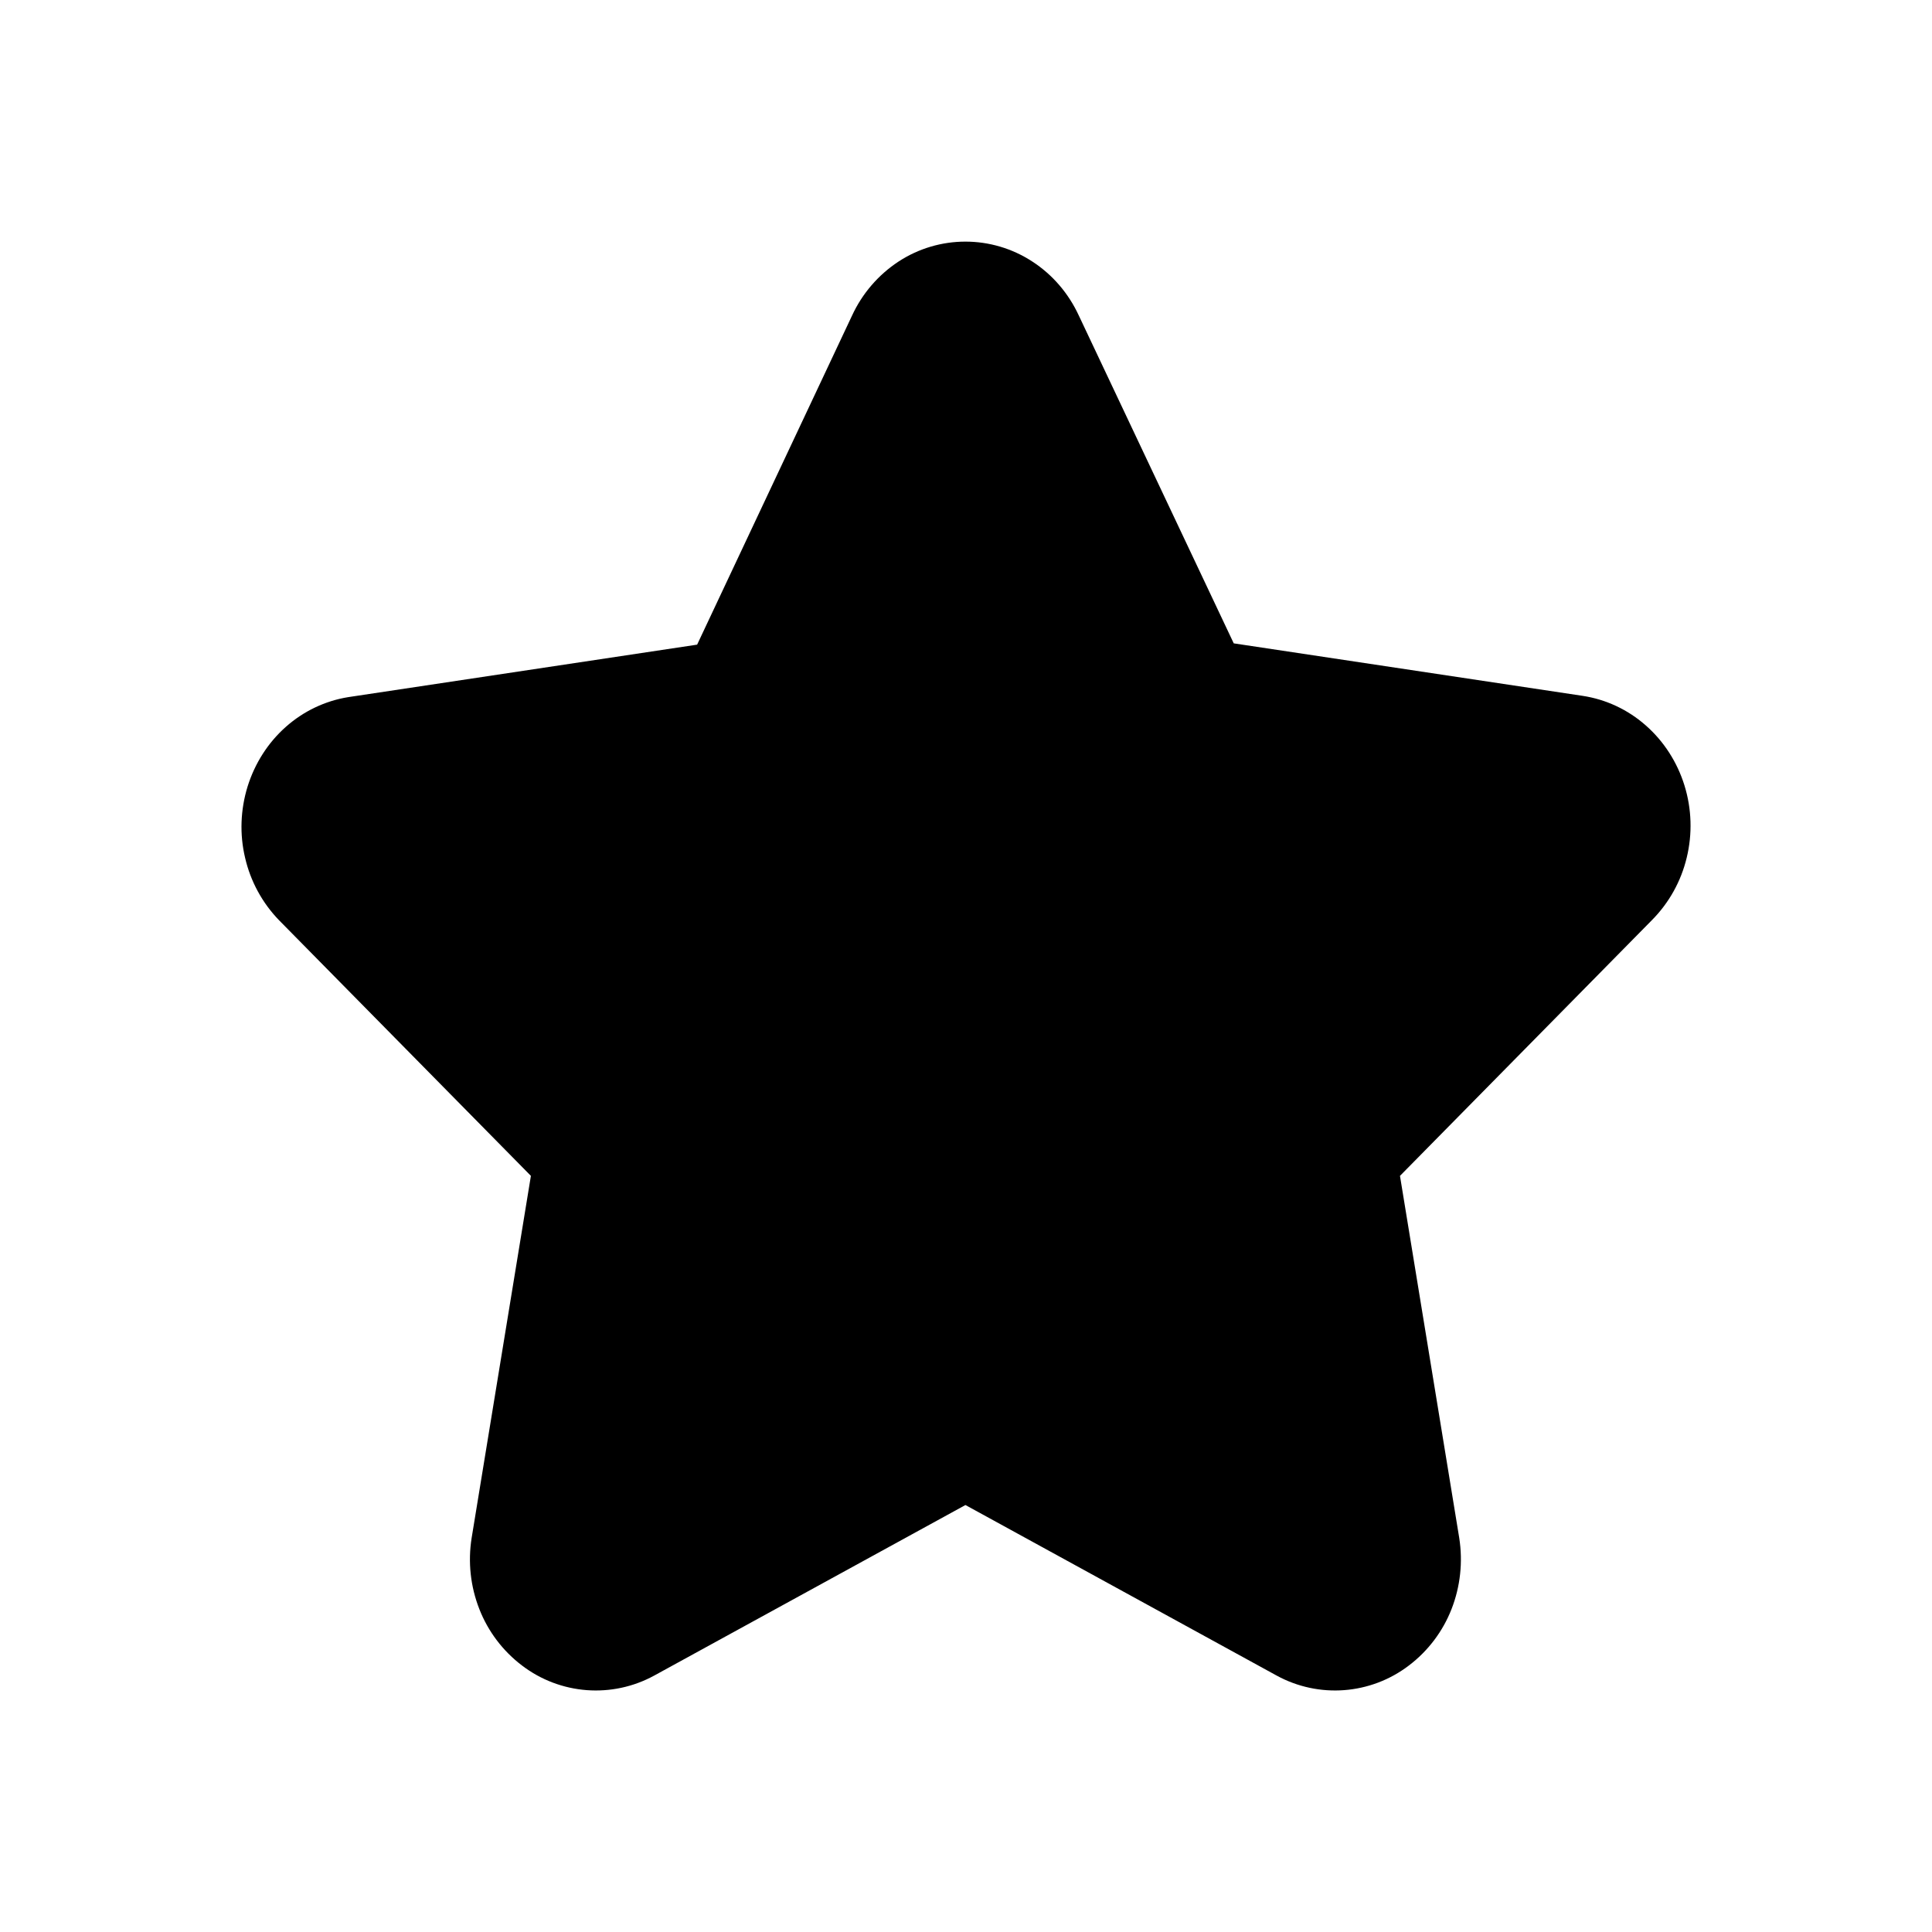
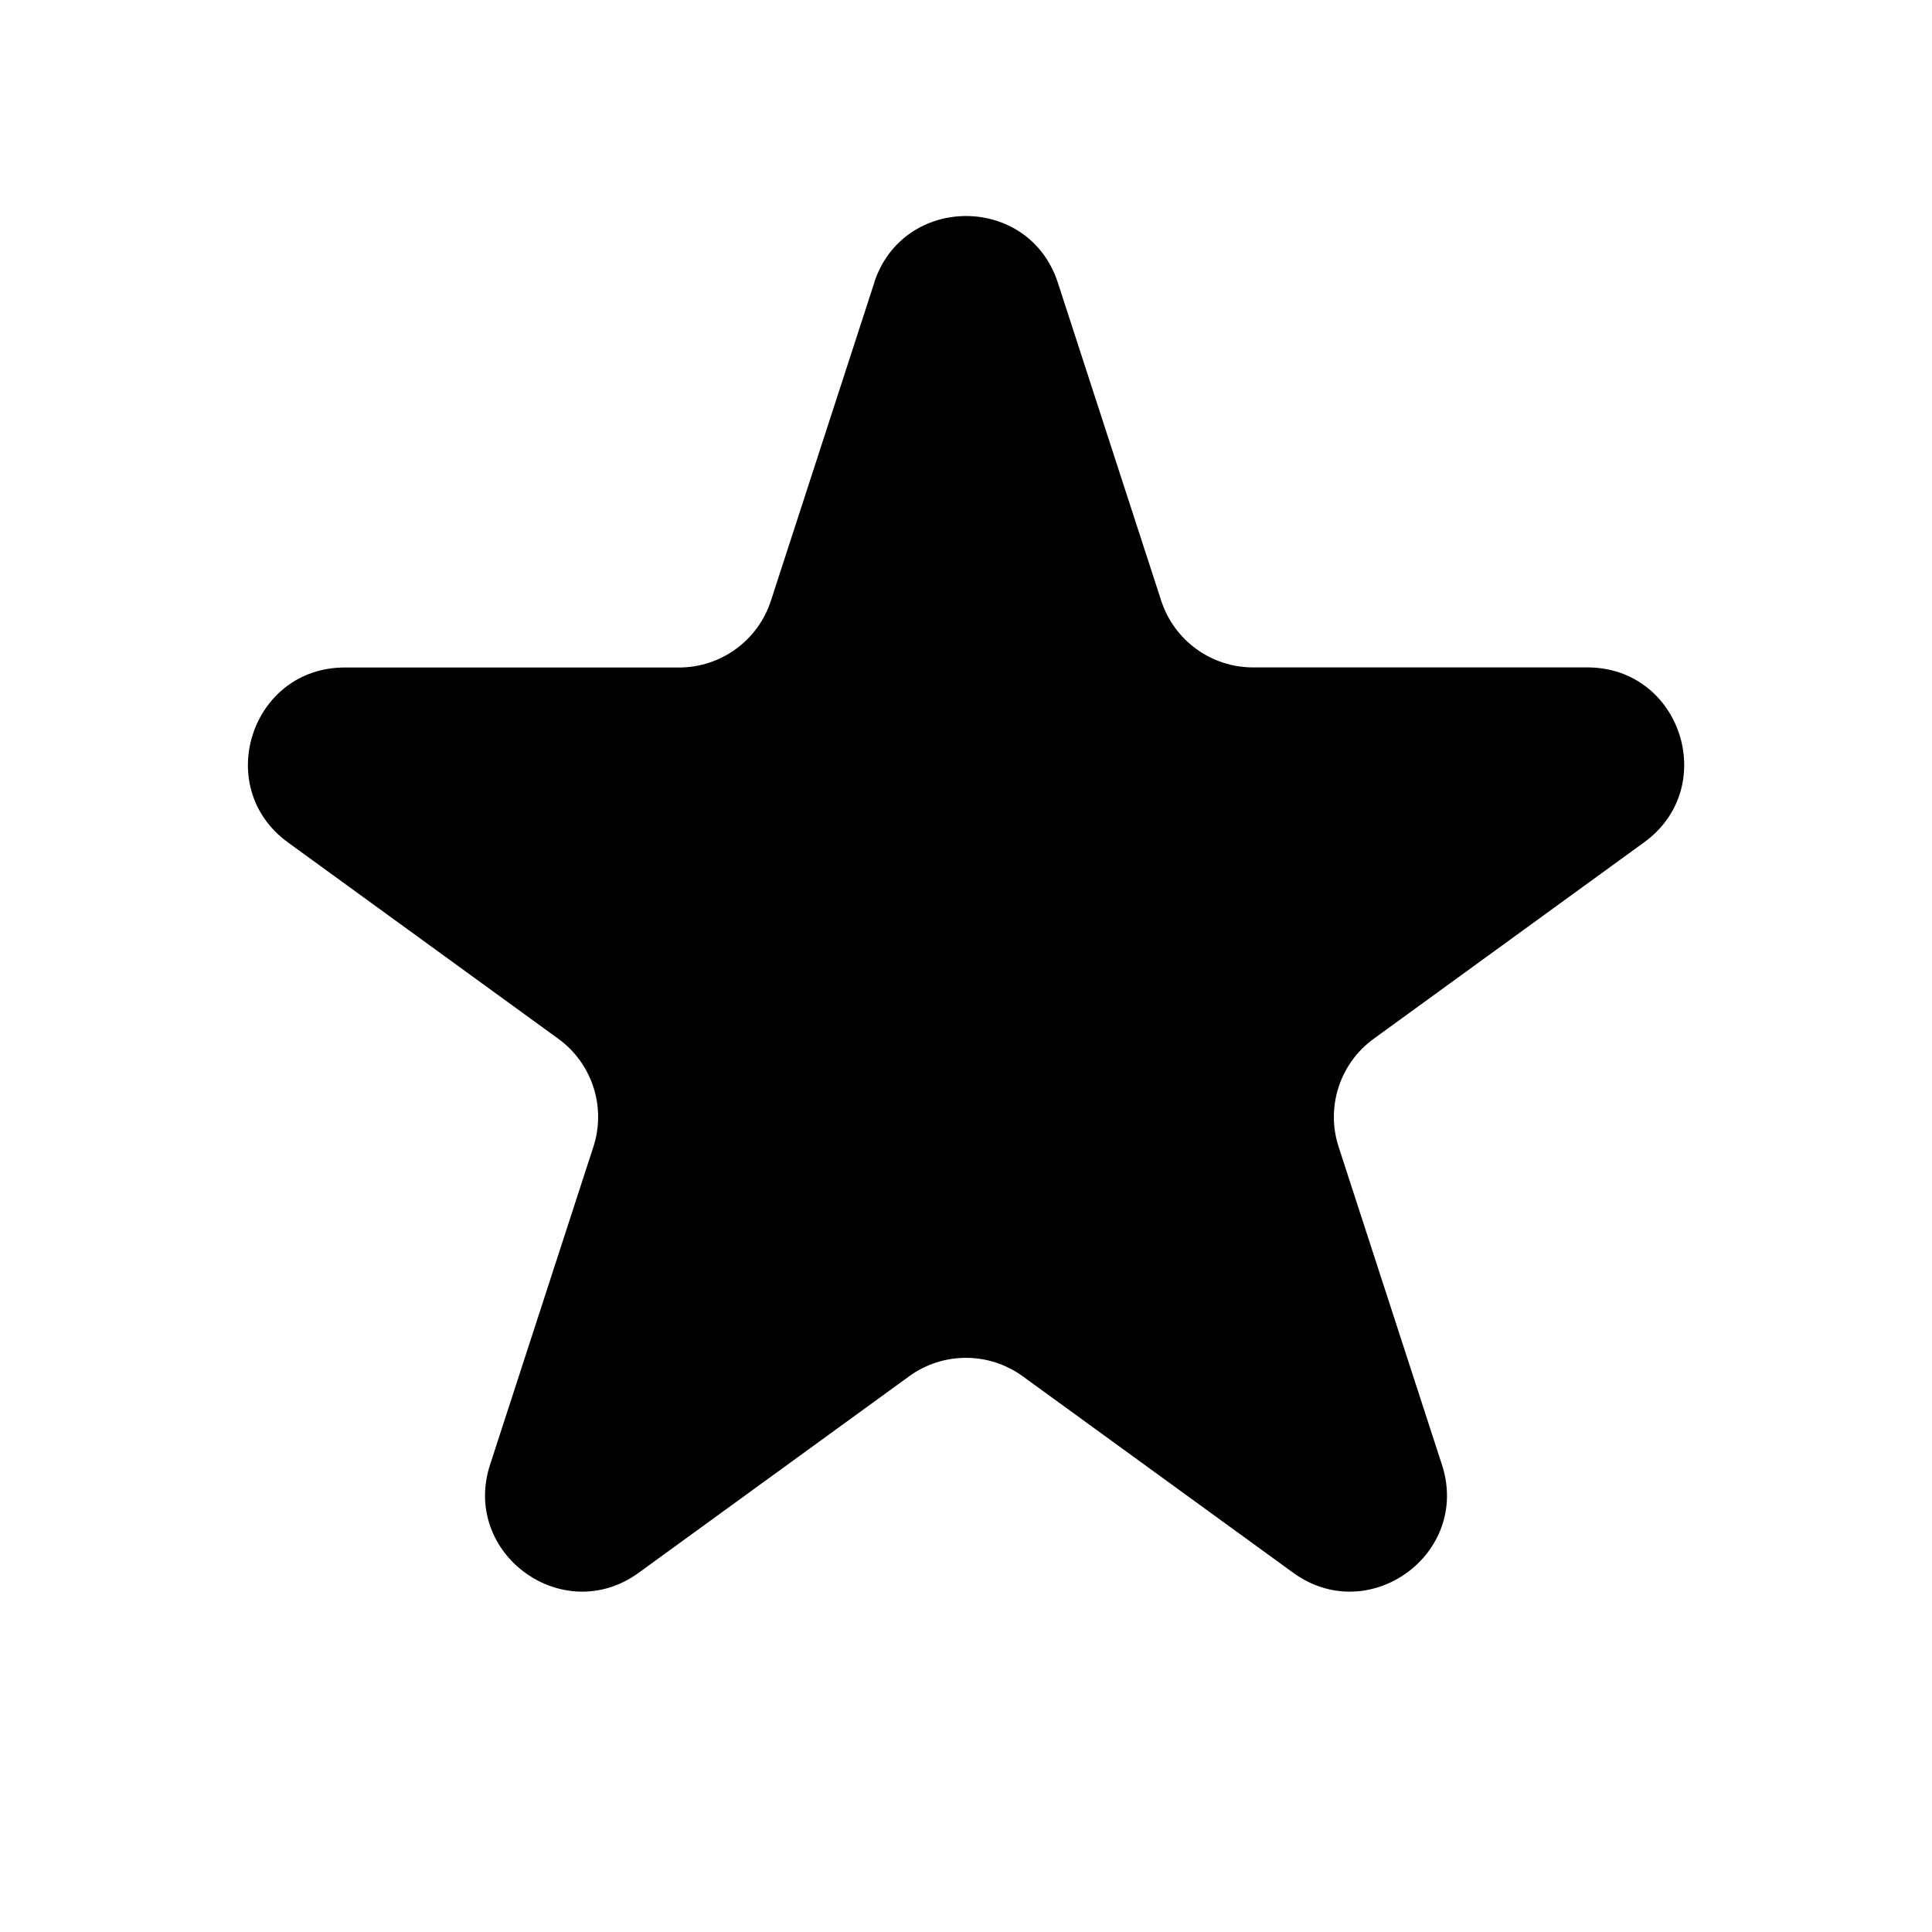
- <svg xmlns="http://www.w3.org/2000/svg" width="24" height="24" fill="currentColor" viewBox="0 0 24 24">
-   <path d="M8.128 20.814a1.512 1.512 0 01-1.643-.124 1.62 1.62 0 01-.53-.7 1.691 1.691 0 01-.096-.886l.736-4.497-3.13-3.177a1.647 1.647 0 01-.42-.773c-.07-.293-.058-.6.031-.888.09-.287.253-.543.474-.739.22-.196.49-.324.776-.37l4.334-.652 1.925-4.089a1.61 1.61 0 01.577-.67 1.519 1.519 0 011.662 0c.25.162.45.395.577.67l1.925 4.073 4.334.652c.29.044.562.171.785.368.224.197.39.455.48.745.09.29.1.601.028.897a1.646 1.646 0 01-.432.776l-3.13 3.177.736 4.497c.047.299.014.605-.096.886a1.62 1.62 0 01-.53.7 1.512 1.512 0 01-1.643.124l-3.865-2.118-3.865 2.118z" />
+ <svg fill="currentColor" viewBox="0 0 20 20">
+   <path d="M9.049 2.927c.3-.921 1.603-.921 1.902 0l1.07 3.292a1 1 0 00.95.69h3.462c.969 0 1.371 1.24.588 1.81l-2.8 2.034a1 1 0 00-.364 1.118l1.07 3.292c.3.921-.755 1.688-1.54 1.118l-2.8-2.034a1 1 0 00-1.175 0l-2.8 2.034c-.784.57-1.838-.197-1.539-1.118l1.07-3.292a1 1 0 00-.364-1.118L2.98 8.72c-.783-.57-.38-1.81.588-1.81h3.461a1 1 0 00.951-.69l1.07-3.292z" />
</svg>
